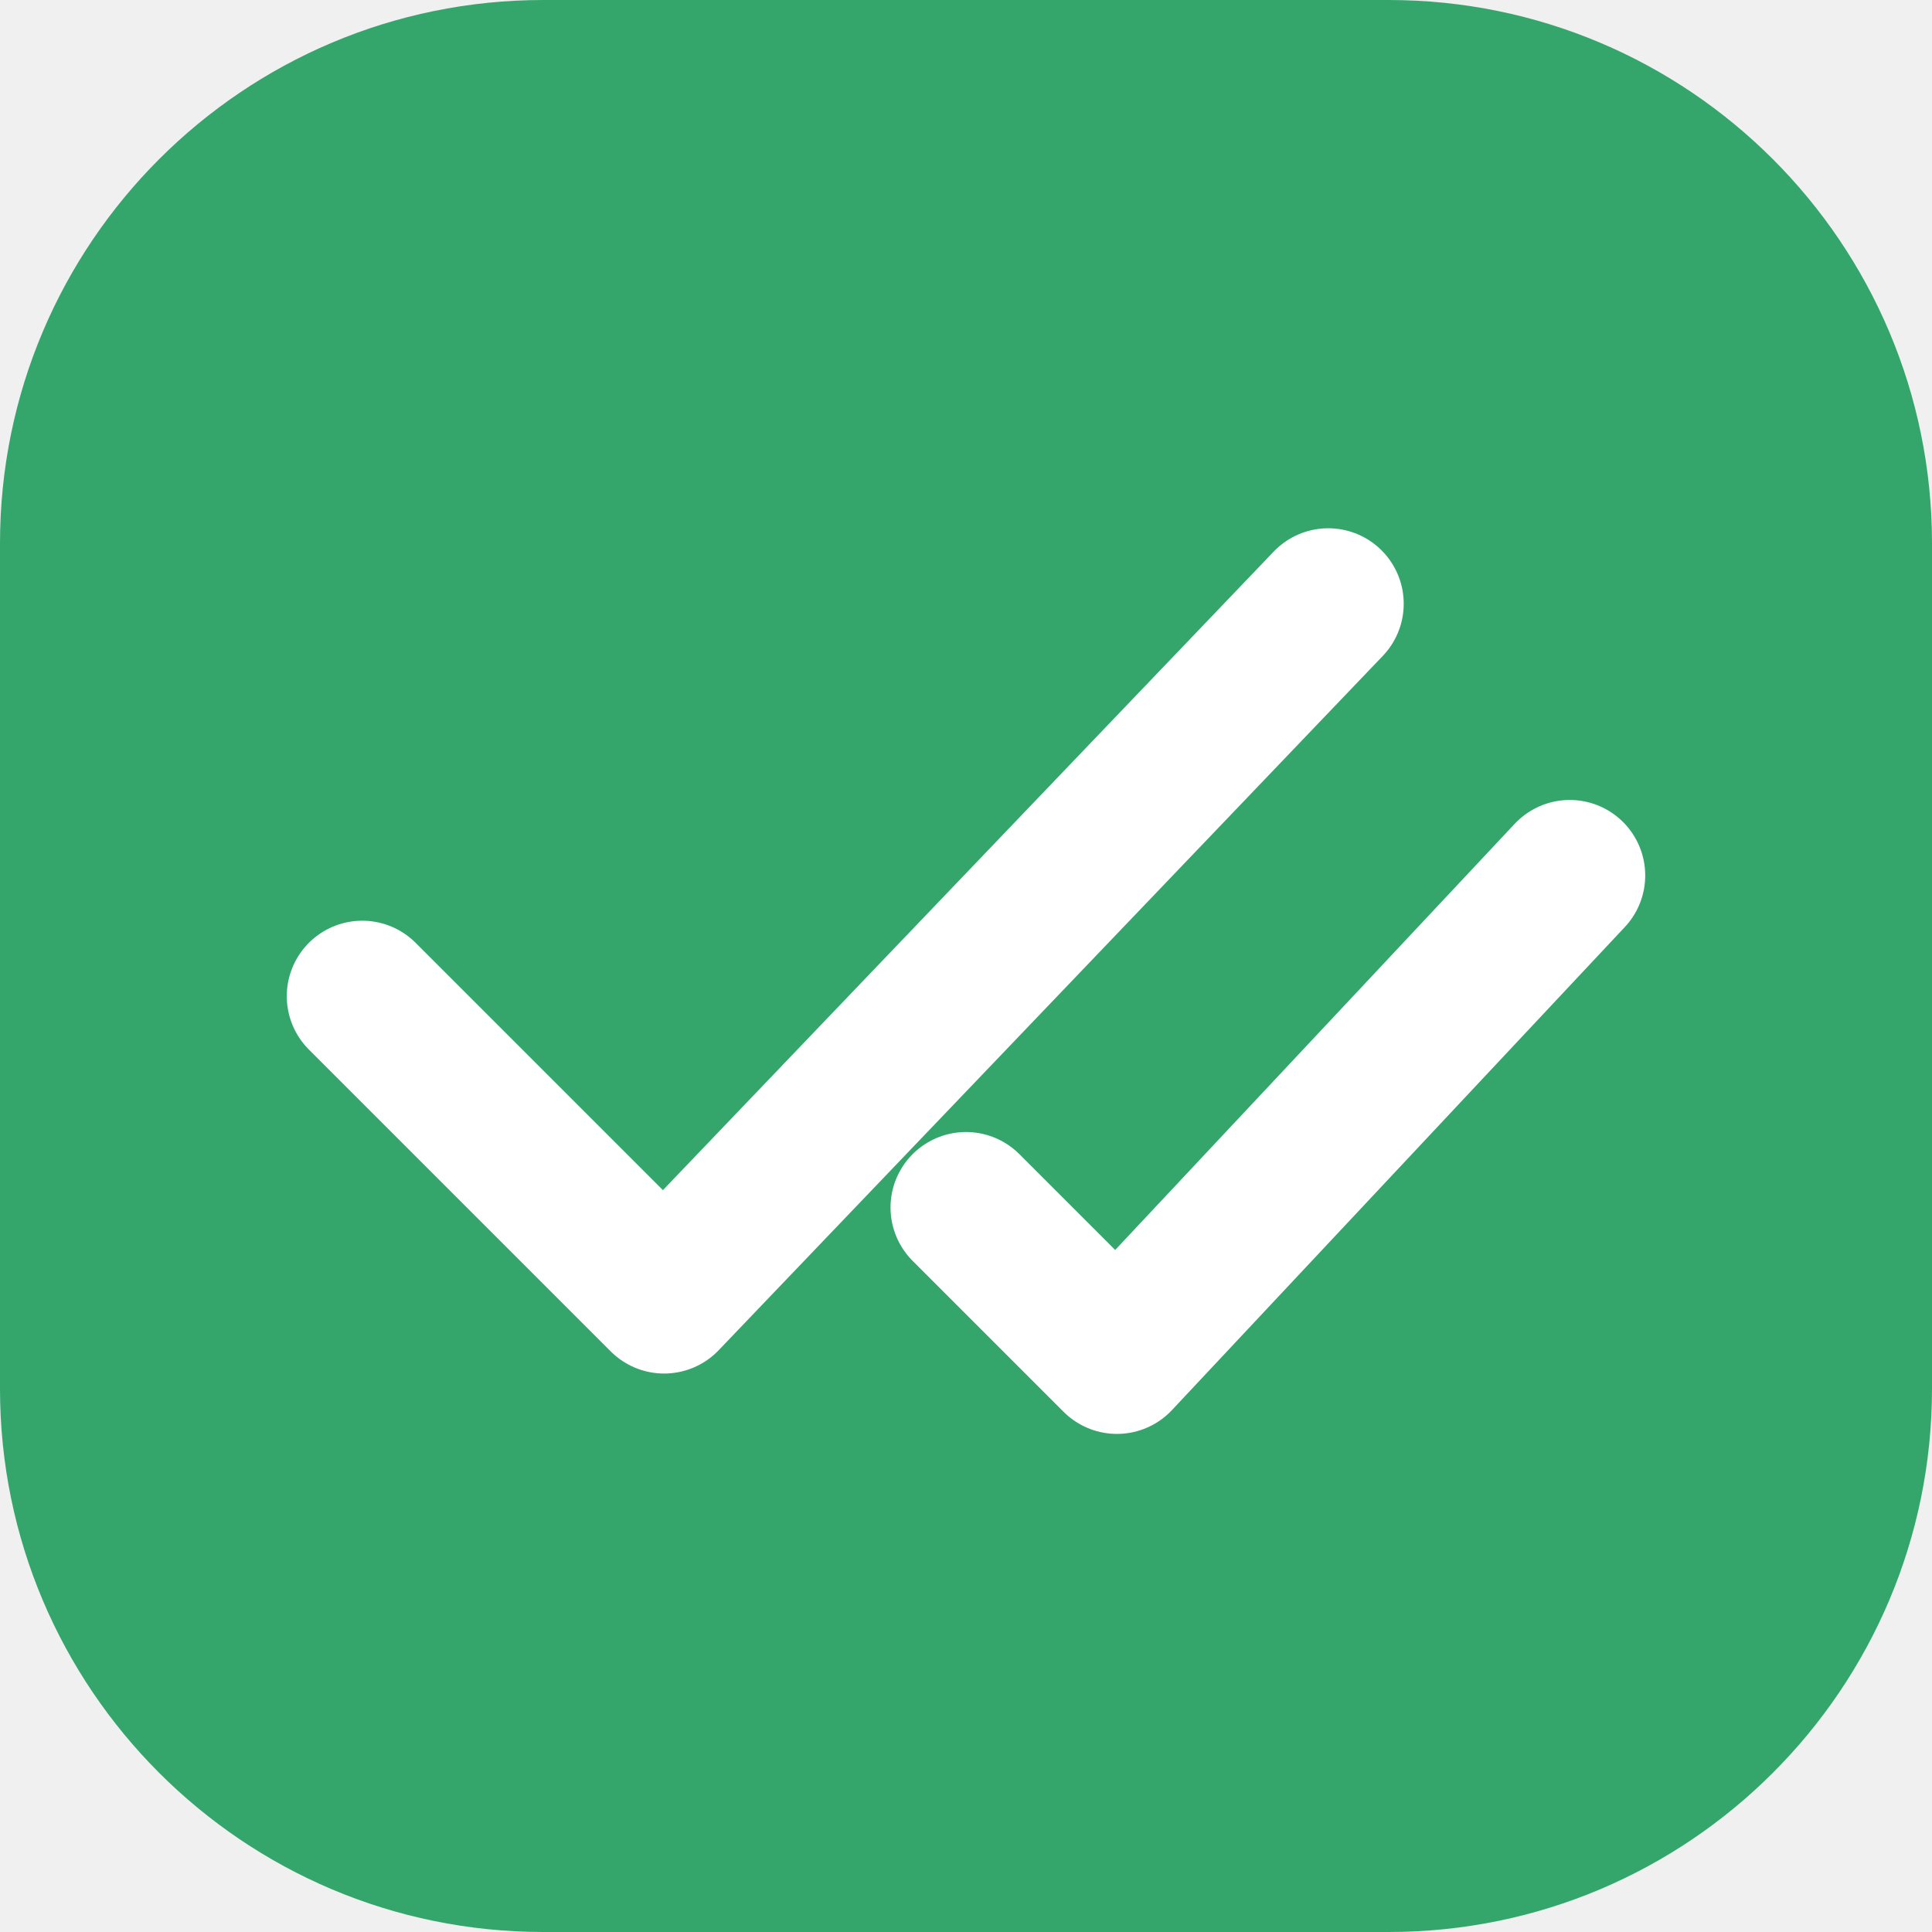
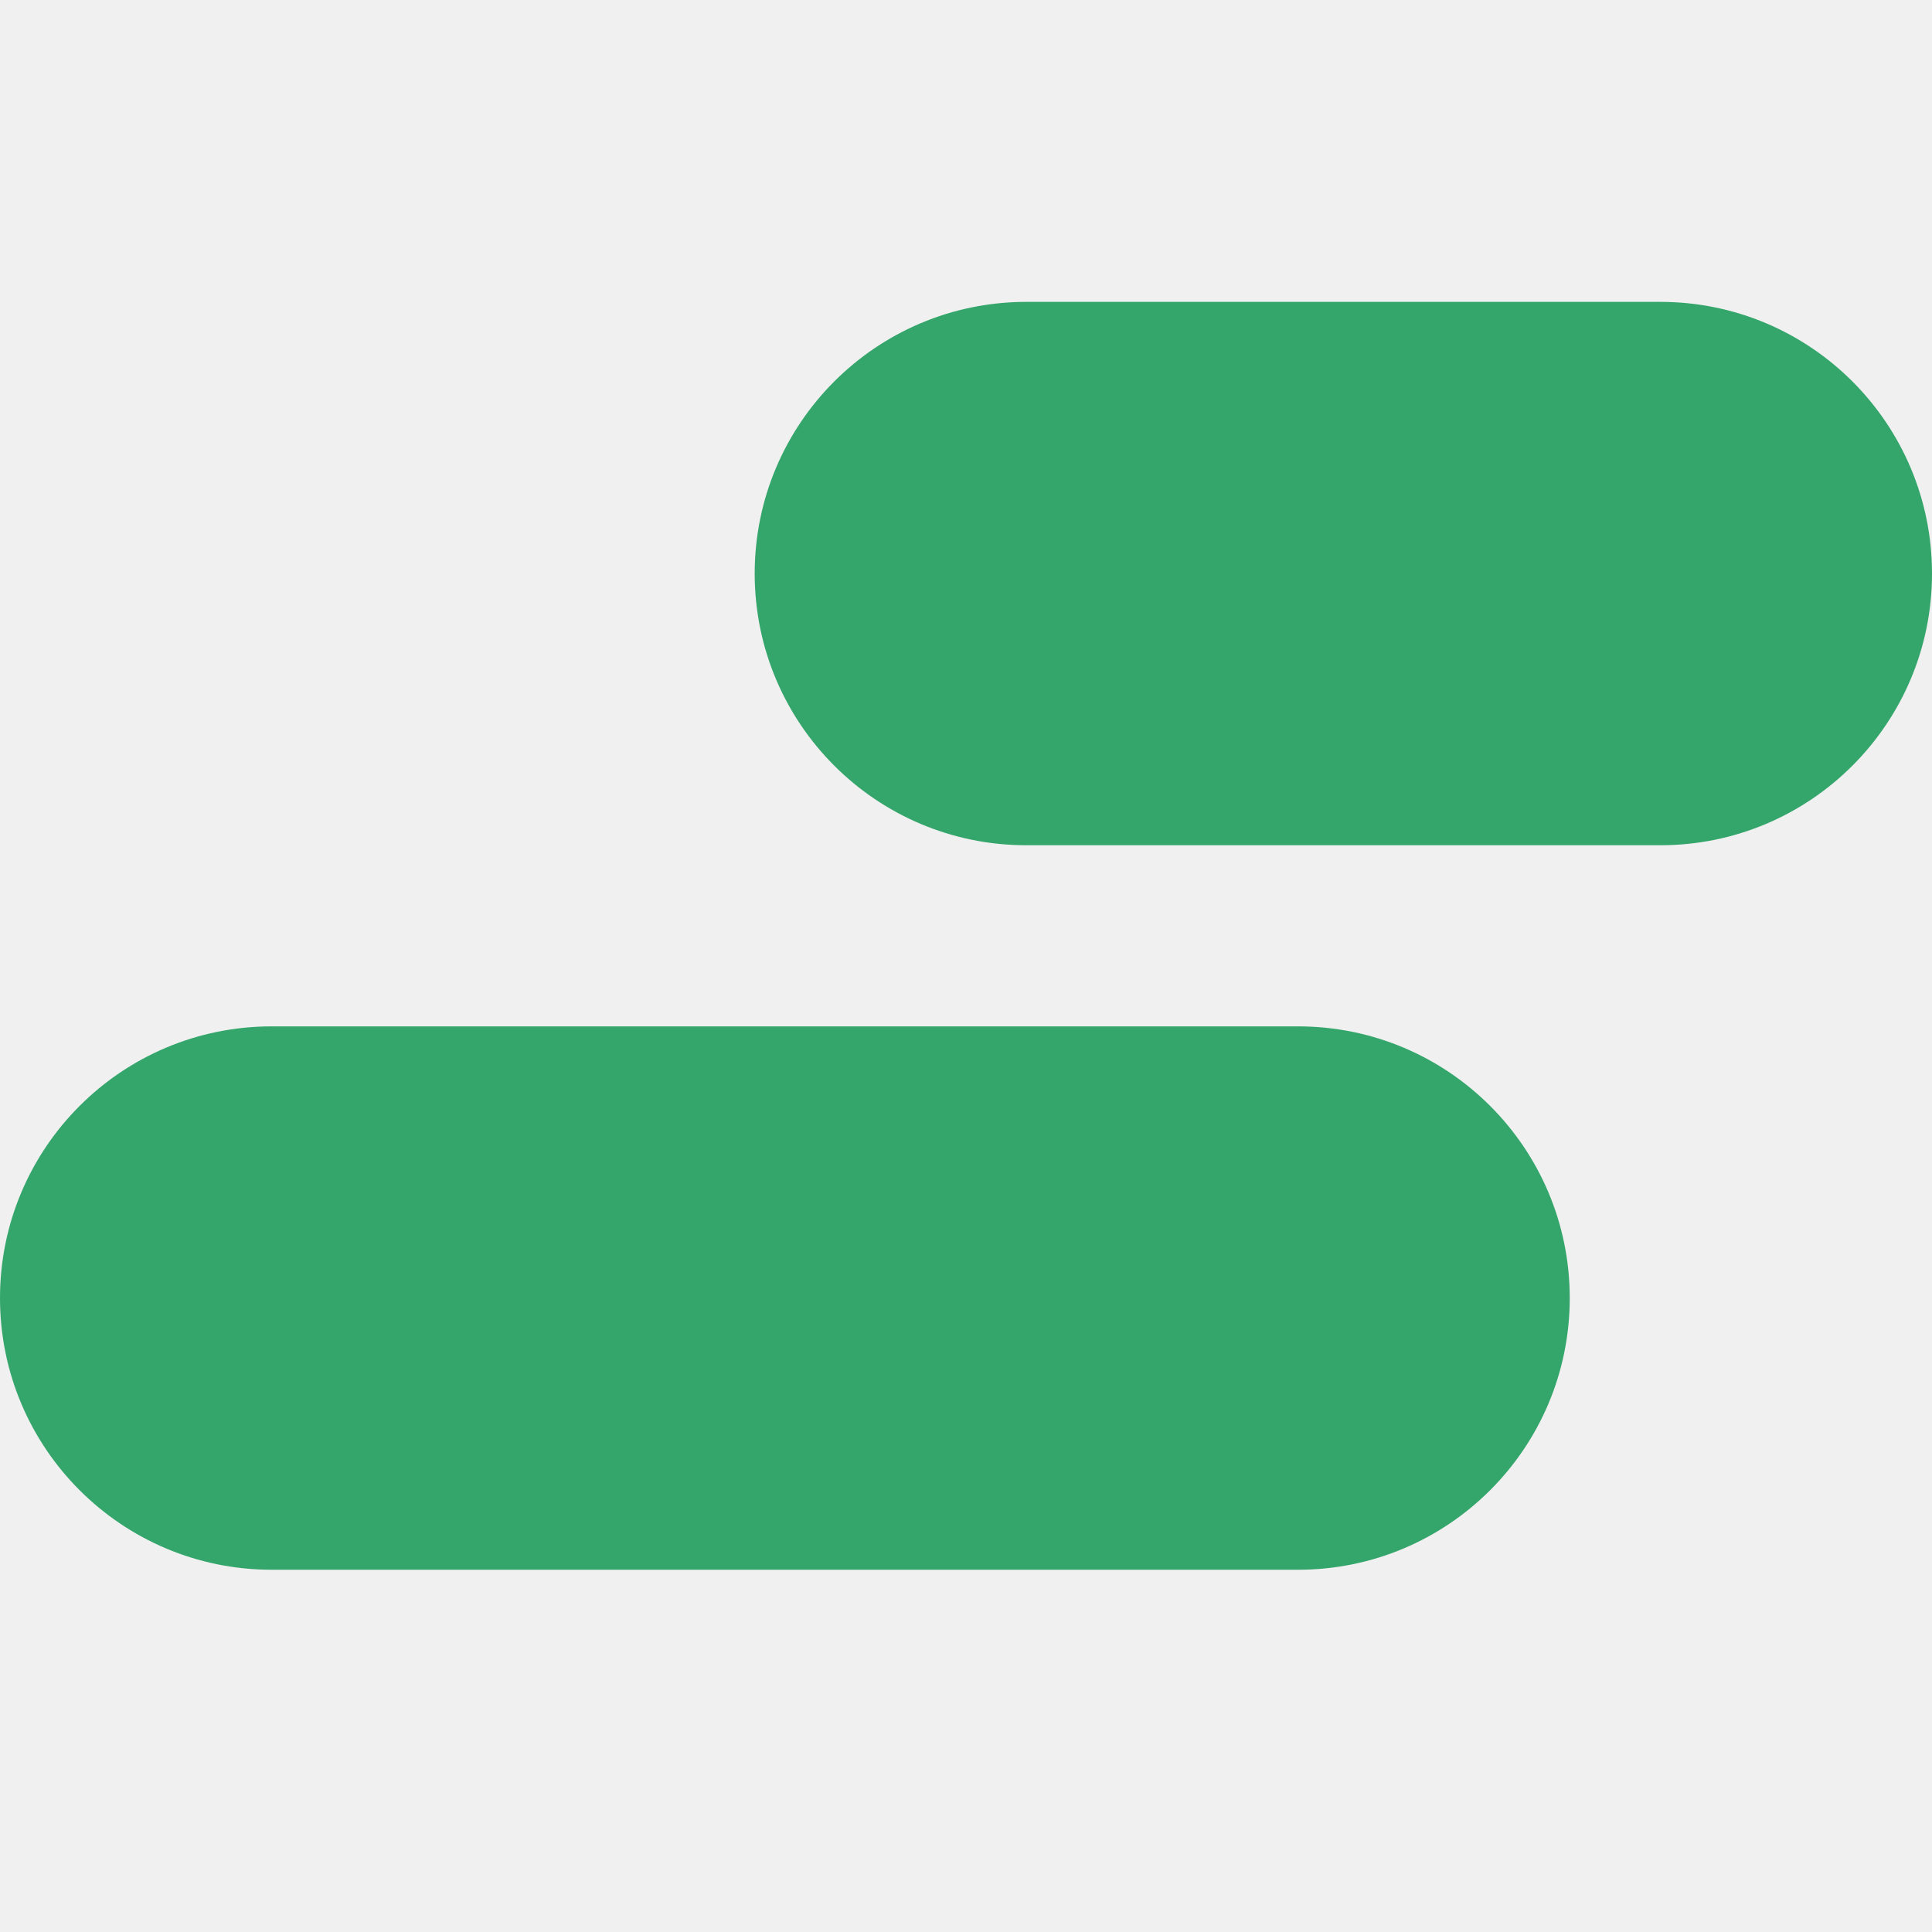
<svg xmlns="http://www.w3.org/2000/svg" viewBox="0 0 64 64">
-   <rect width="64" height="64" rx="18" fill="#34a66b" />
-   <g fill="none" stroke="white" stroke-linecap="round" stroke-linejoin="round" stroke-width="5">
-     <path d="m12 33 10 10 22-23" />
-     <path d="m32 40 5 5 15-16" />
+   <g fill="#34a66b">
+     <rect x="25" y="10" width="39" height="18" rx="9" />
+     <rect x="0" y="34" width="52" height="18" rx="9" />
  </g>
</svg>
